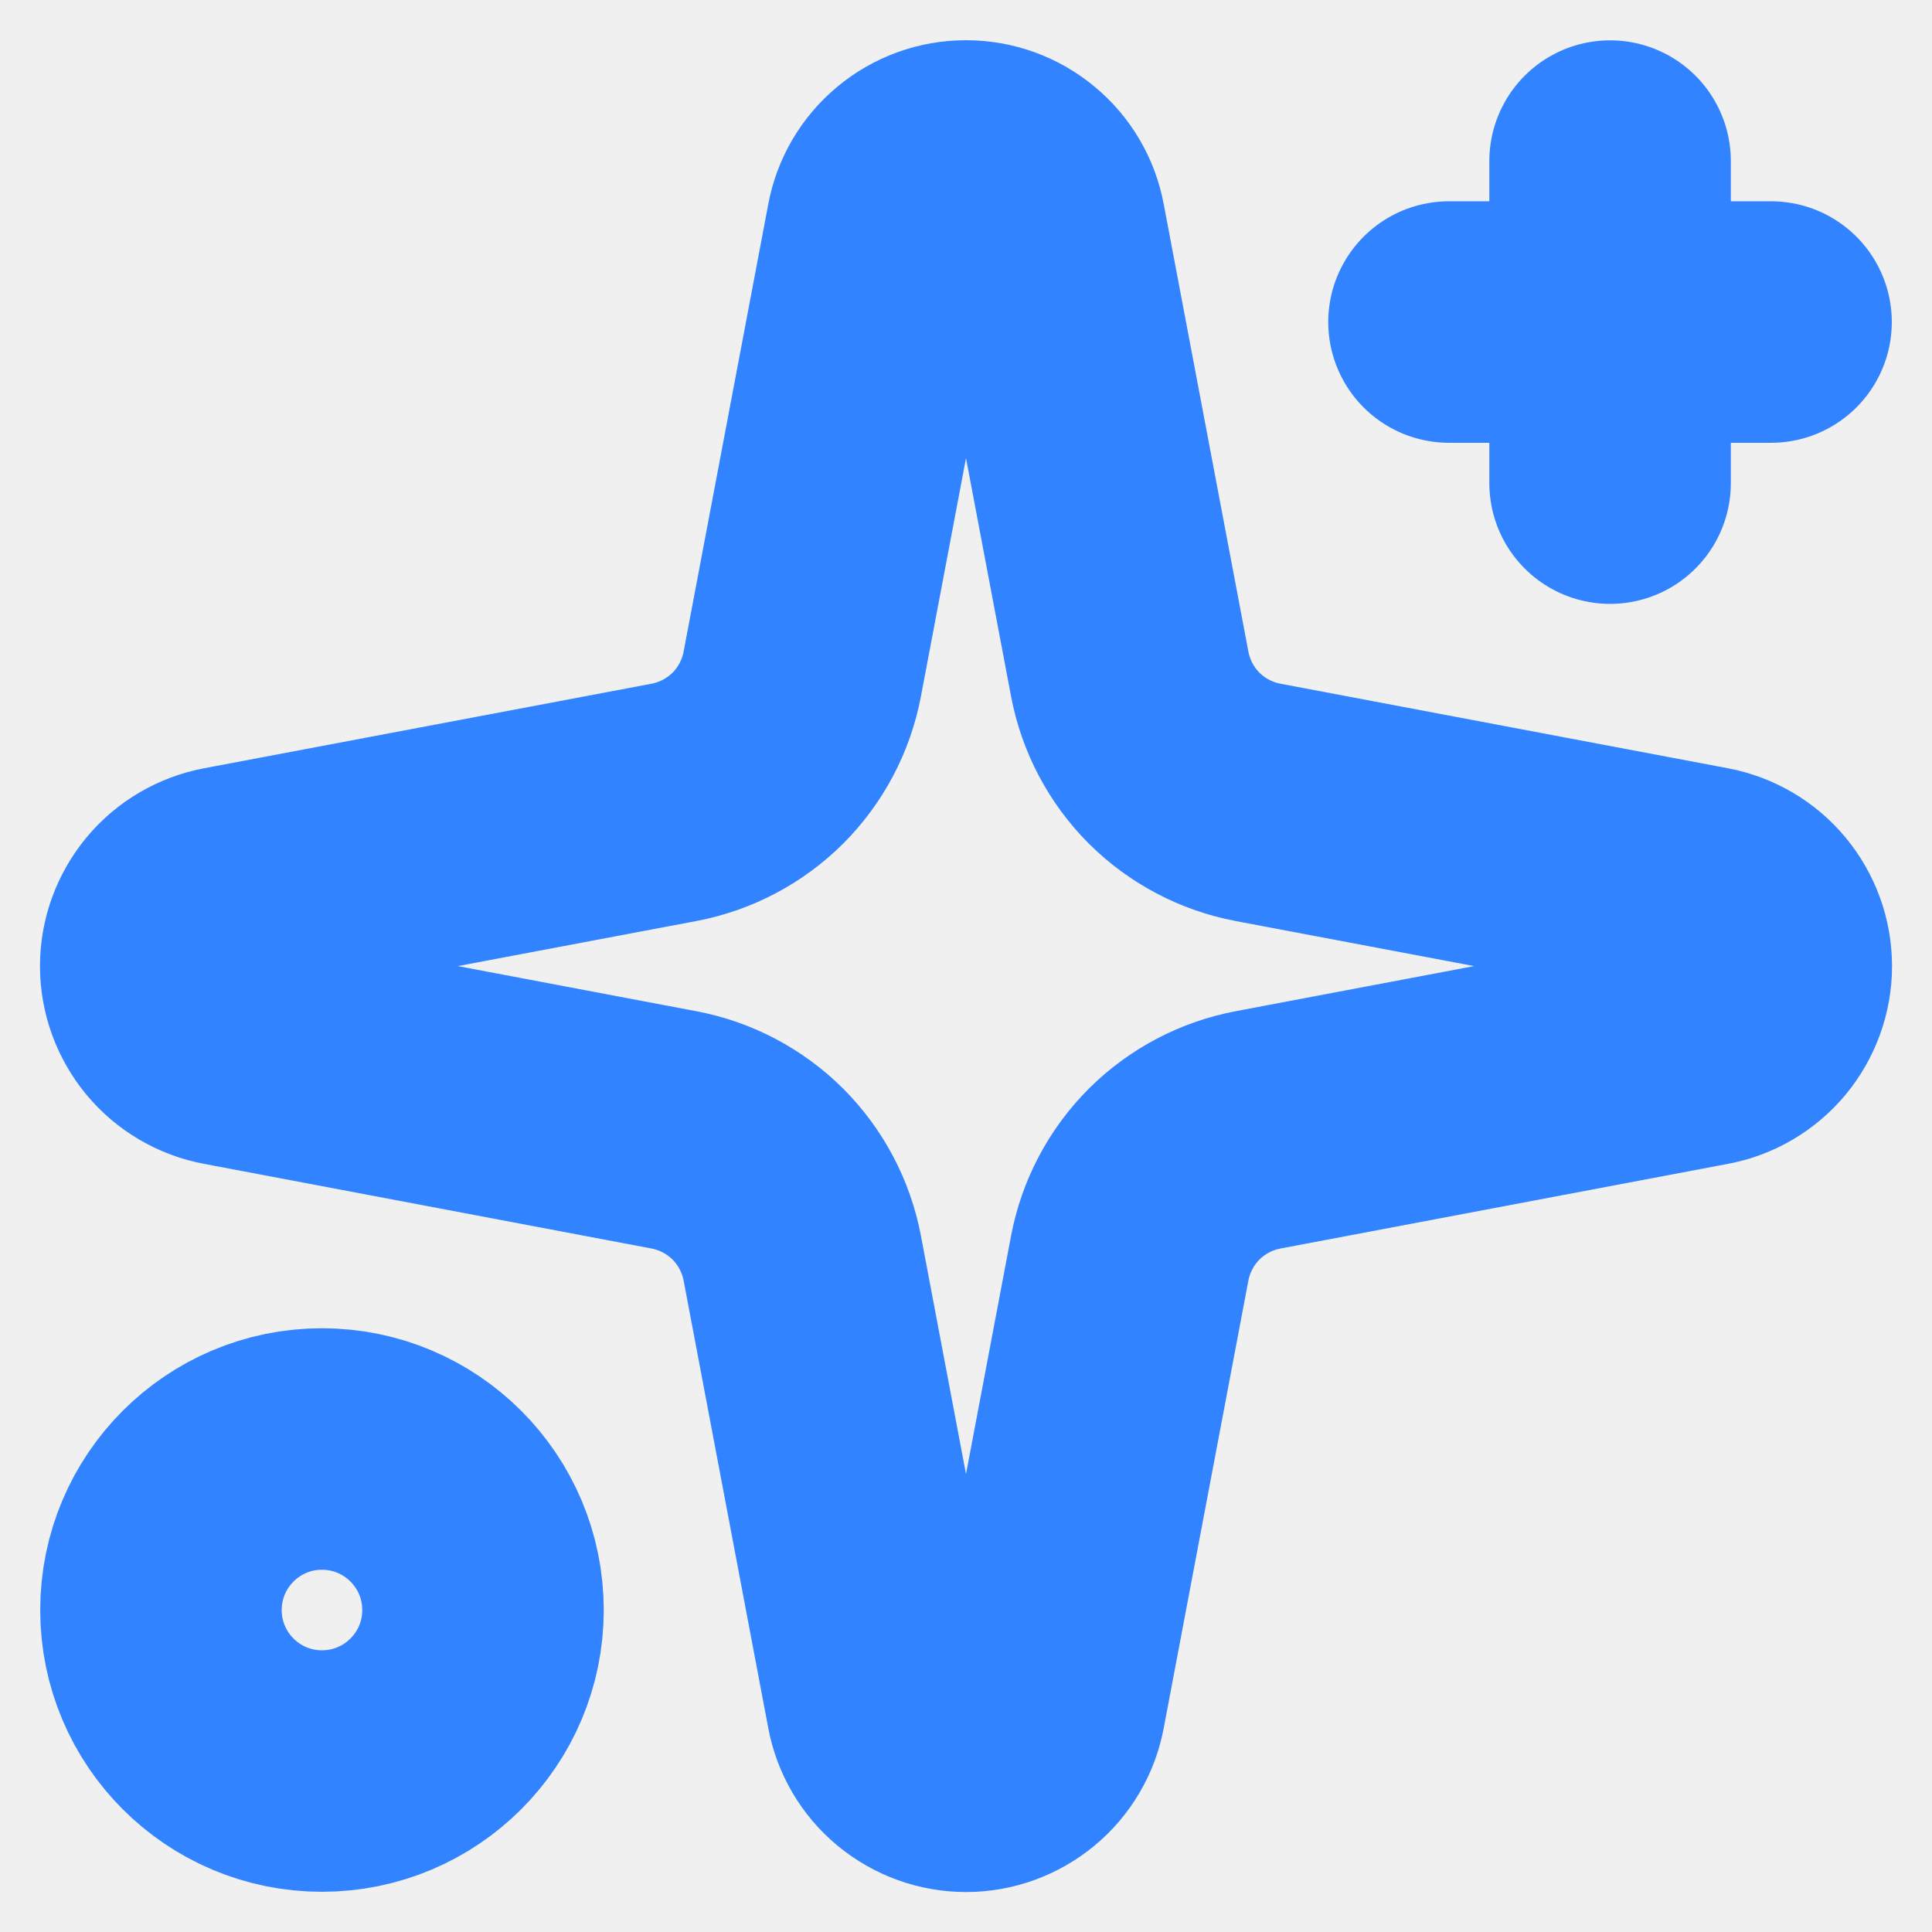
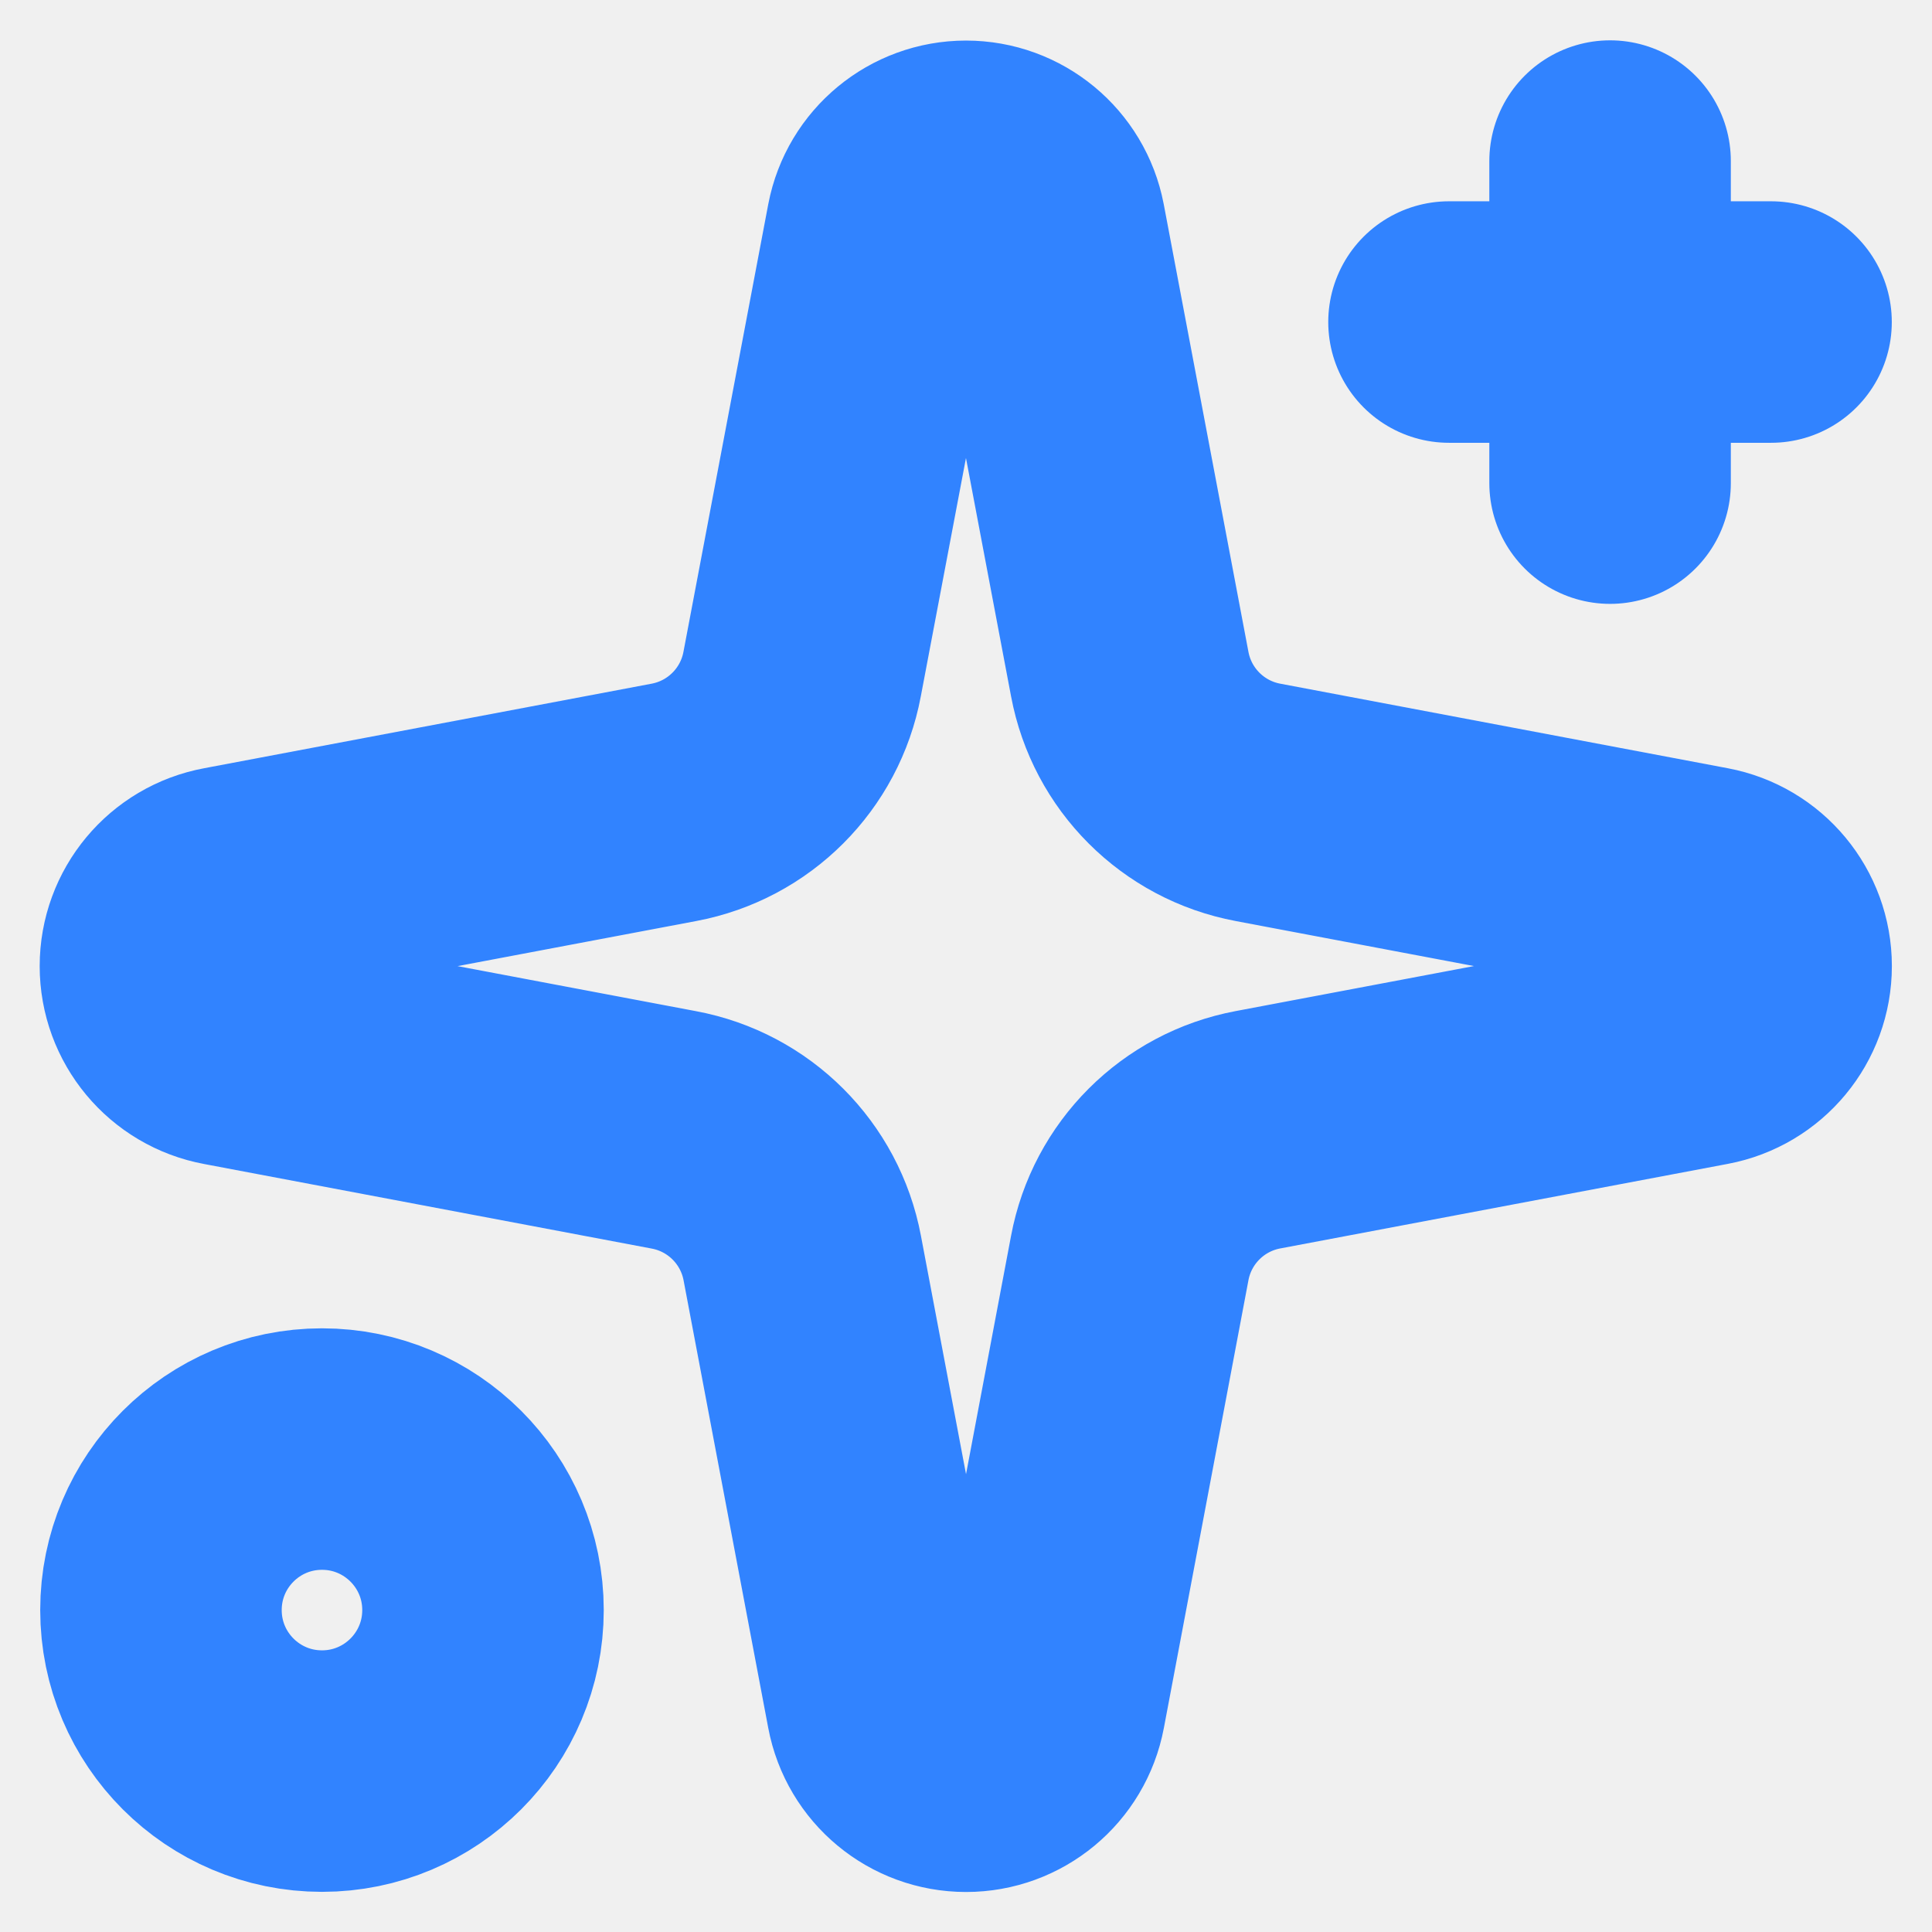
- <svg xmlns="http://www.w3.org/2000/svg" preserveAspectRatio="none" overflow="visible" style="display: block;" width="16" height="16" viewBox="0 0 16 16" fill="none">
-   <g id="sparkles" clip-path="url(#clip0_0_43)">
-     <path id="Vector" d="M13.334 1.334V4.001M14.667 2.667H12M7.345 1.877C7.373 1.724 7.454 1.586 7.574 1.487C7.694 1.387 7.844 1.333 8 1.333C8.156 1.333 8.306 1.387 8.426 1.487C8.546 1.586 8.627 1.724 8.655 1.877L9.356 5.582C9.406 5.846 9.534 6.088 9.723 6.278C9.913 6.467 10.155 6.595 10.419 6.645L14.124 7.345C14.277 7.374 14.416 7.455 14.515 7.575C14.614 7.695 14.669 7.845 14.669 8.001C14.669 8.156 14.614 8.307 14.515 8.427C14.416 8.546 14.277 8.628 14.124 8.656L10.419 9.357C10.155 9.407 9.913 9.535 9.723 9.724C9.534 9.914 9.406 10.156 9.356 10.419L8.655 14.125C8.627 14.277 8.546 14.416 8.426 14.515C8.306 14.614 8.156 14.669 8 14.669C7.844 14.669 7.694 14.614 7.574 14.515C7.454 14.416 7.373 14.277 7.345 14.125L6.644 10.419C6.594 10.156 6.466 9.914 6.277 9.724C6.087 9.535 5.845 9.407 5.581 9.357L1.876 8.656C1.723 8.628 1.584 8.546 1.485 8.427C1.386 8.307 1.331 8.156 1.331 8.001C1.331 7.845 1.386 7.695 1.485 7.575C1.584 7.455 1.723 7.374 1.876 7.345L5.581 6.645C5.845 6.595 6.087 6.467 6.277 6.278C6.466 6.088 6.594 5.846 6.644 5.582L7.345 1.877ZM4 13.334C4 14.07 3.403 14.667 2.666 14.667C1.93 14.667 1.333 14.07 1.333 13.334C1.333 12.597 1.93 12 2.666 12C3.403 12 4 12.597 4 13.334Z" stroke="#3183FF" stroke-width="2" stroke-linecap="round" />
+ <svg xmlns="http://www.w3.org/2000/svg" width="16" height="16" fill="none" overflow="visible" preserveAspectRatio="none" style="display:block">
+   <g clip-path="url(#a)">
+     <path stroke="#3183FF" stroke-linecap="round" stroke-width="2" d="M13.334 1.334v2.667m1.333-1.334H12m-4.655-.79a.667.667 0 0 1 1.31 0l.701 3.705a1.33 1.33 0 0 0 1.063 1.063l3.705.7a.667.667 0 0 1 0 1.311l-3.705.7a1.33 1.33 0 0 0-1.063 1.063l-.7 3.706a.667.667 0 0 1-1.311 0l-.701-3.706A1.33 1.33 0 0 0 5.58 9.357l-3.705-.7a.667.667 0 0 1 0-1.312l3.705-.7a1.33 1.33 0 0 0 1.063-1.063zM4 13.334a1.333 1.333 0 1 1-2.667 0 1.333 1.333 0 0 1 2.667 0Z" />
  </g>
  <defs>
-     <clipPath id="clip0_0_43">
-       <rect width="16" height="16" fill="white" />
+     <clipPath id="a">
+       <path fill="#fff" d="M0 0h16v16H0z" />
    </clipPath>
  </defs>
</svg>
